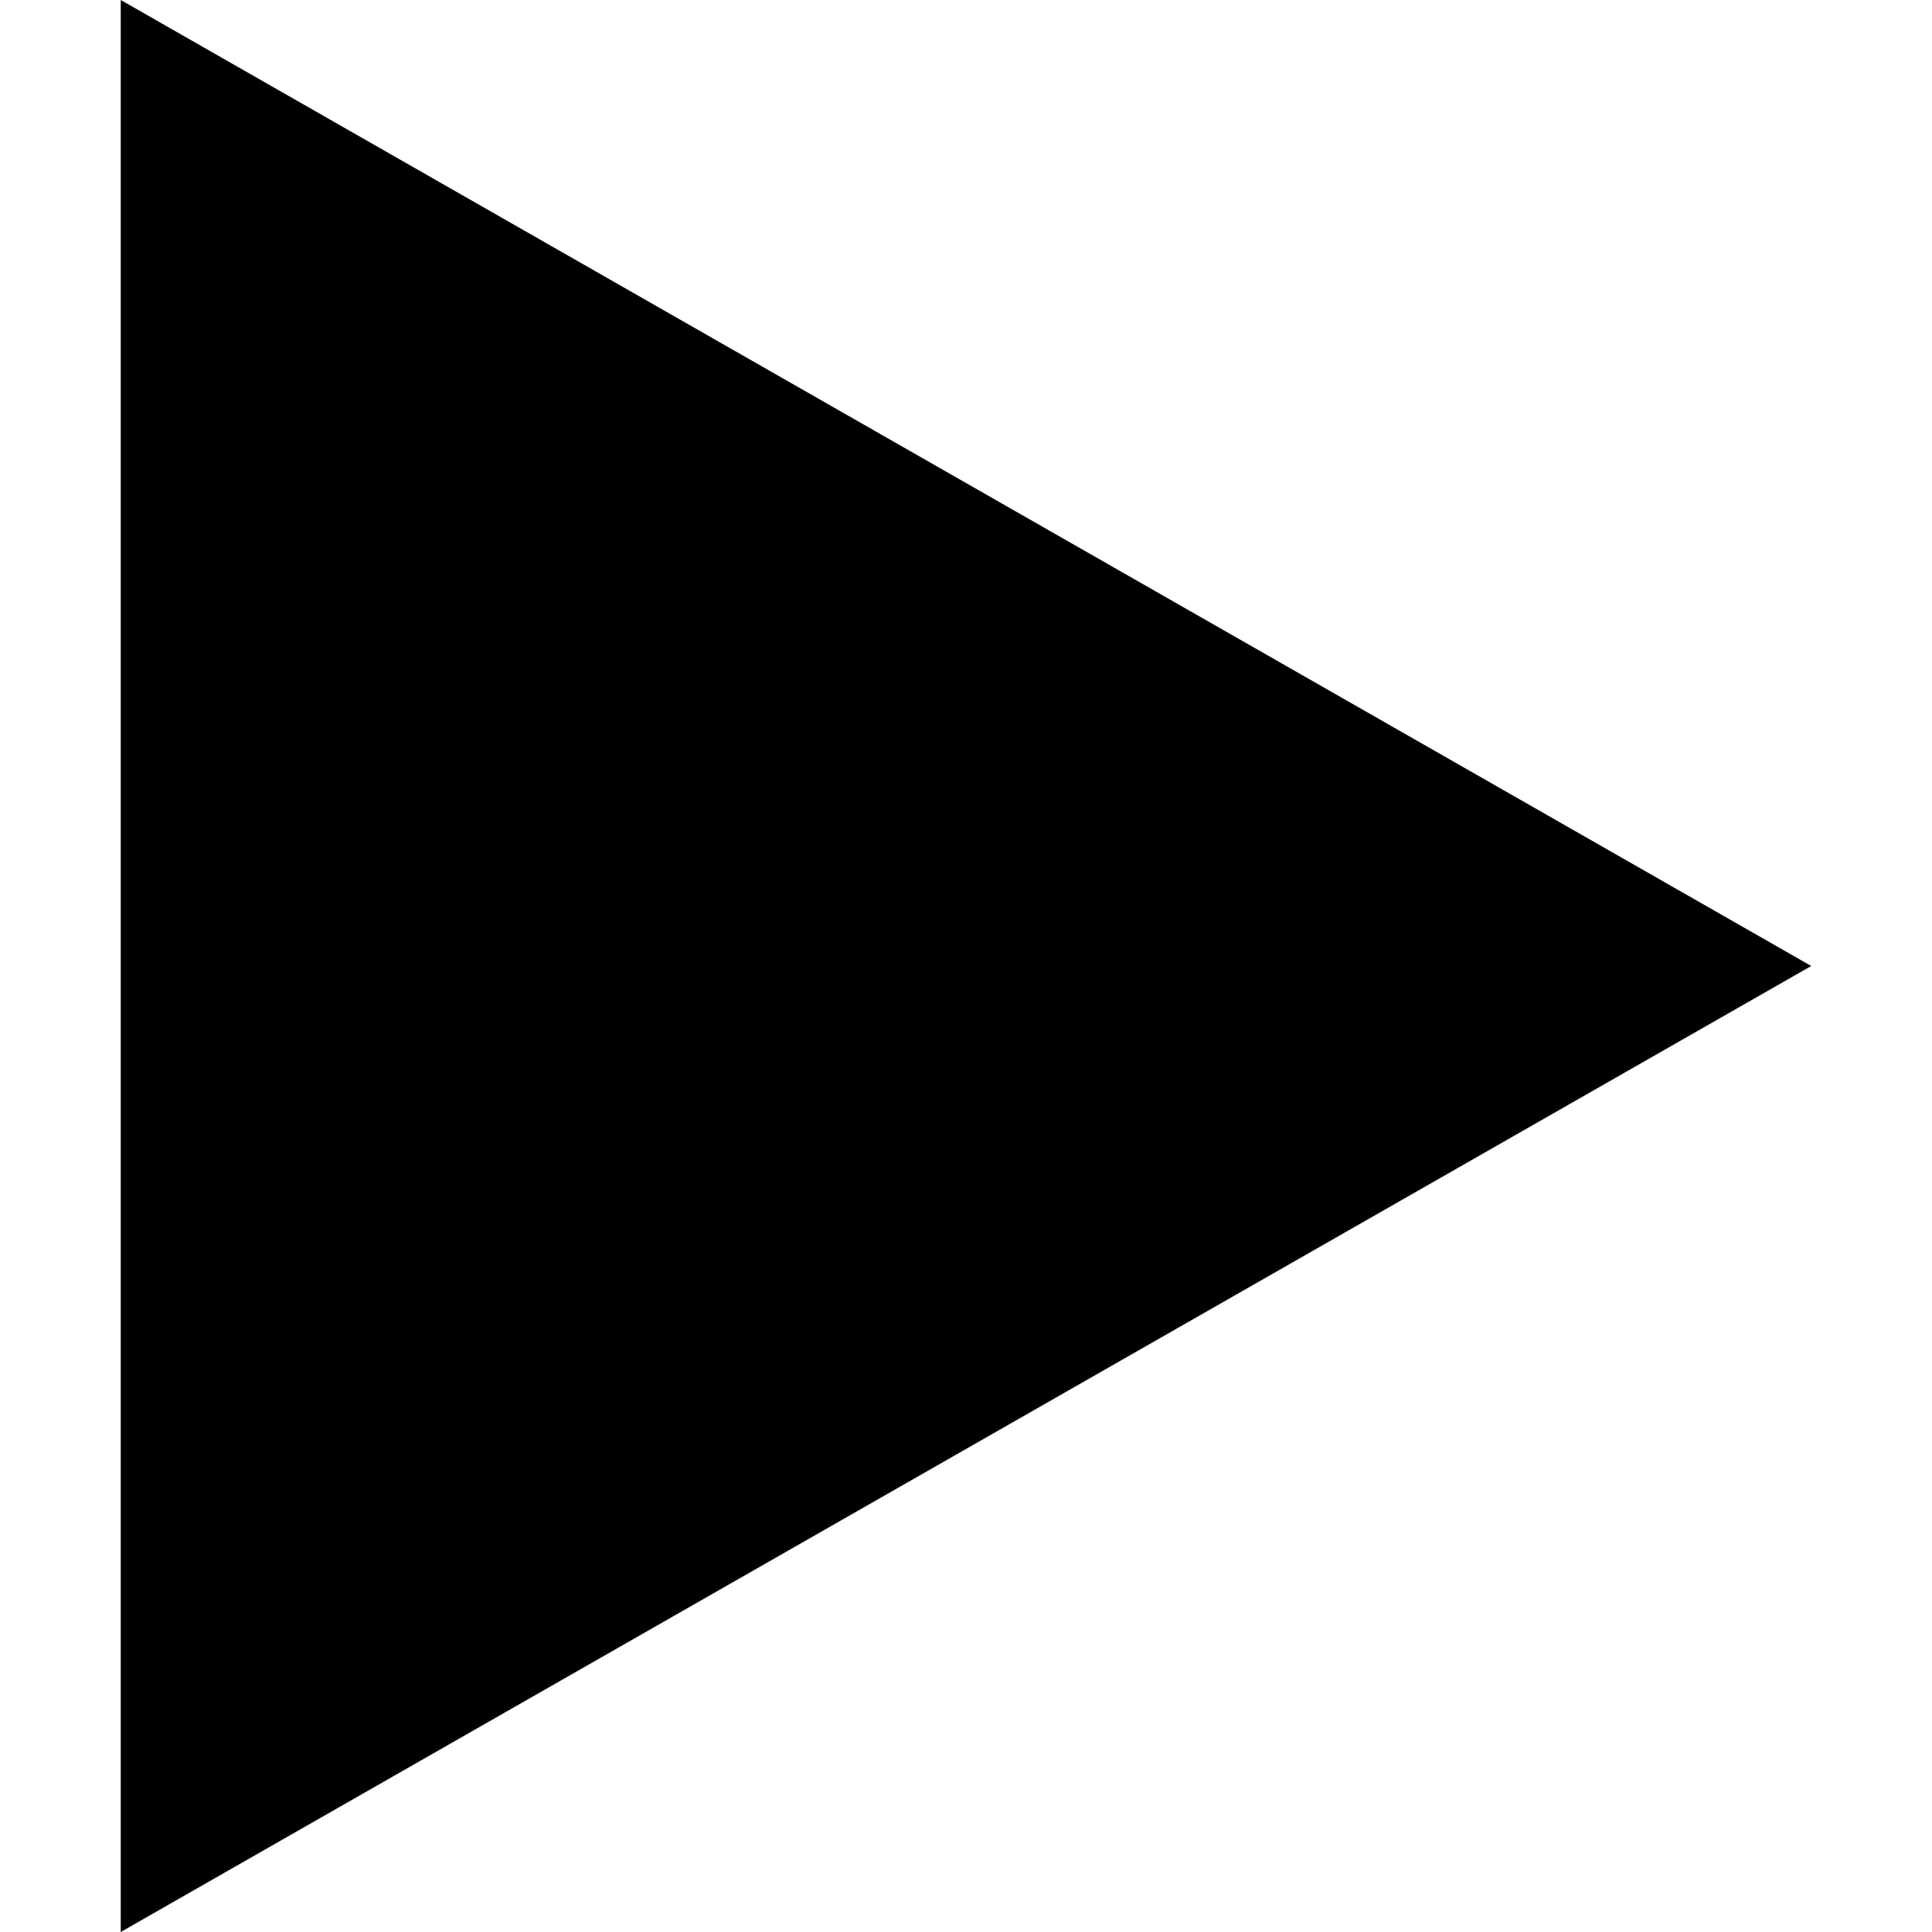
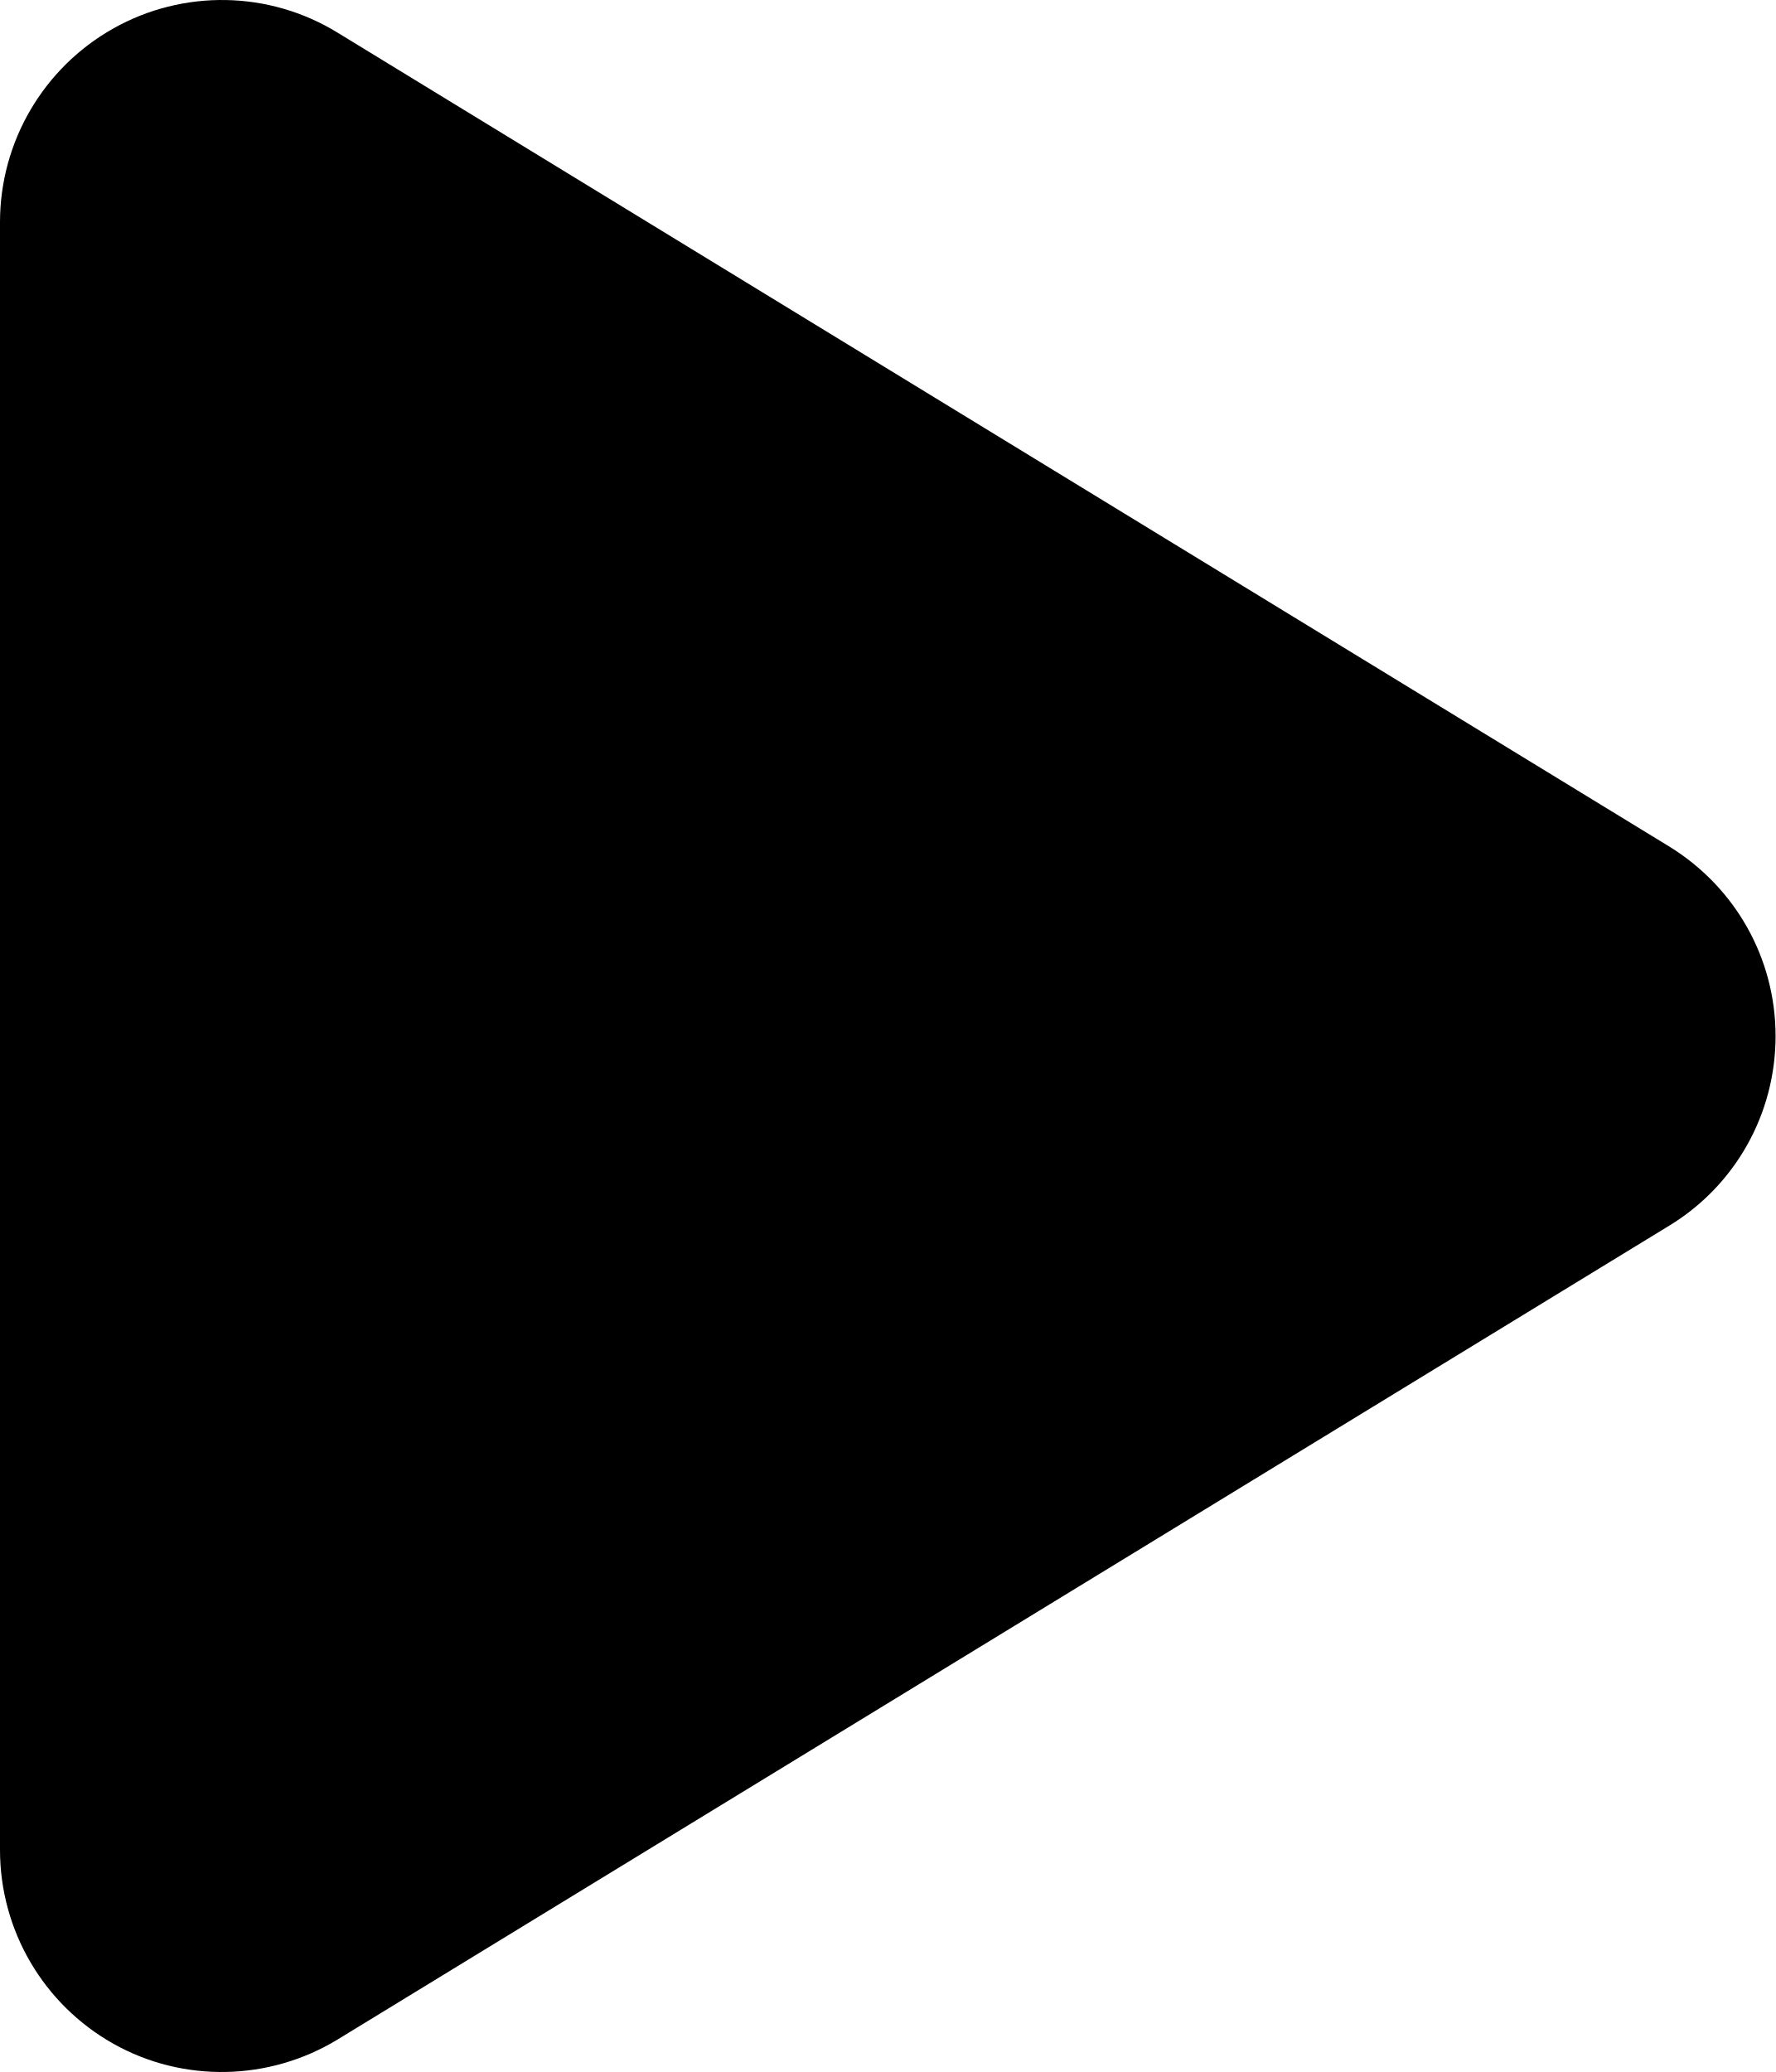
- <svg xmlns="http://www.w3.org/2000/svg" width="800px" height="800px" viewBox="-0.5 0 8 8" version="1.1">
-   <defs>
- 
- </defs>
-   <g id="Page-1" stroke="none" stroke-width="1" fill="none" fill-rule="evenodd">
-     <g id="Dribbble-Light-Preview" transform="translate(-427, -3765)" fill="#000000">
-       <g id="icons" transform="translate(56, 160)">
-         <polygon id="play-[#1001]" points="371 3605 371 3613 378 3609">
- 
- </polygon>
-       </g>
-     </g>
-   </g>
+ <svg xmlns="http://www.w3.org/2000/svg" viewBox="0 31.942 384 448.079" width="384px" height="448.079px">
+   <path d="M73 39c-14.8-9.1-33.4-9.4-48.5-.9S0 62.6 0 80L0 432c0 17.4 9.4 33.4 24.5 41.9s33.7 8.1 48.5-.9L361 297c14.3-8.7 23-24.2 23-41s-8.7-32.2-23-41L73 39z" />
</svg>
